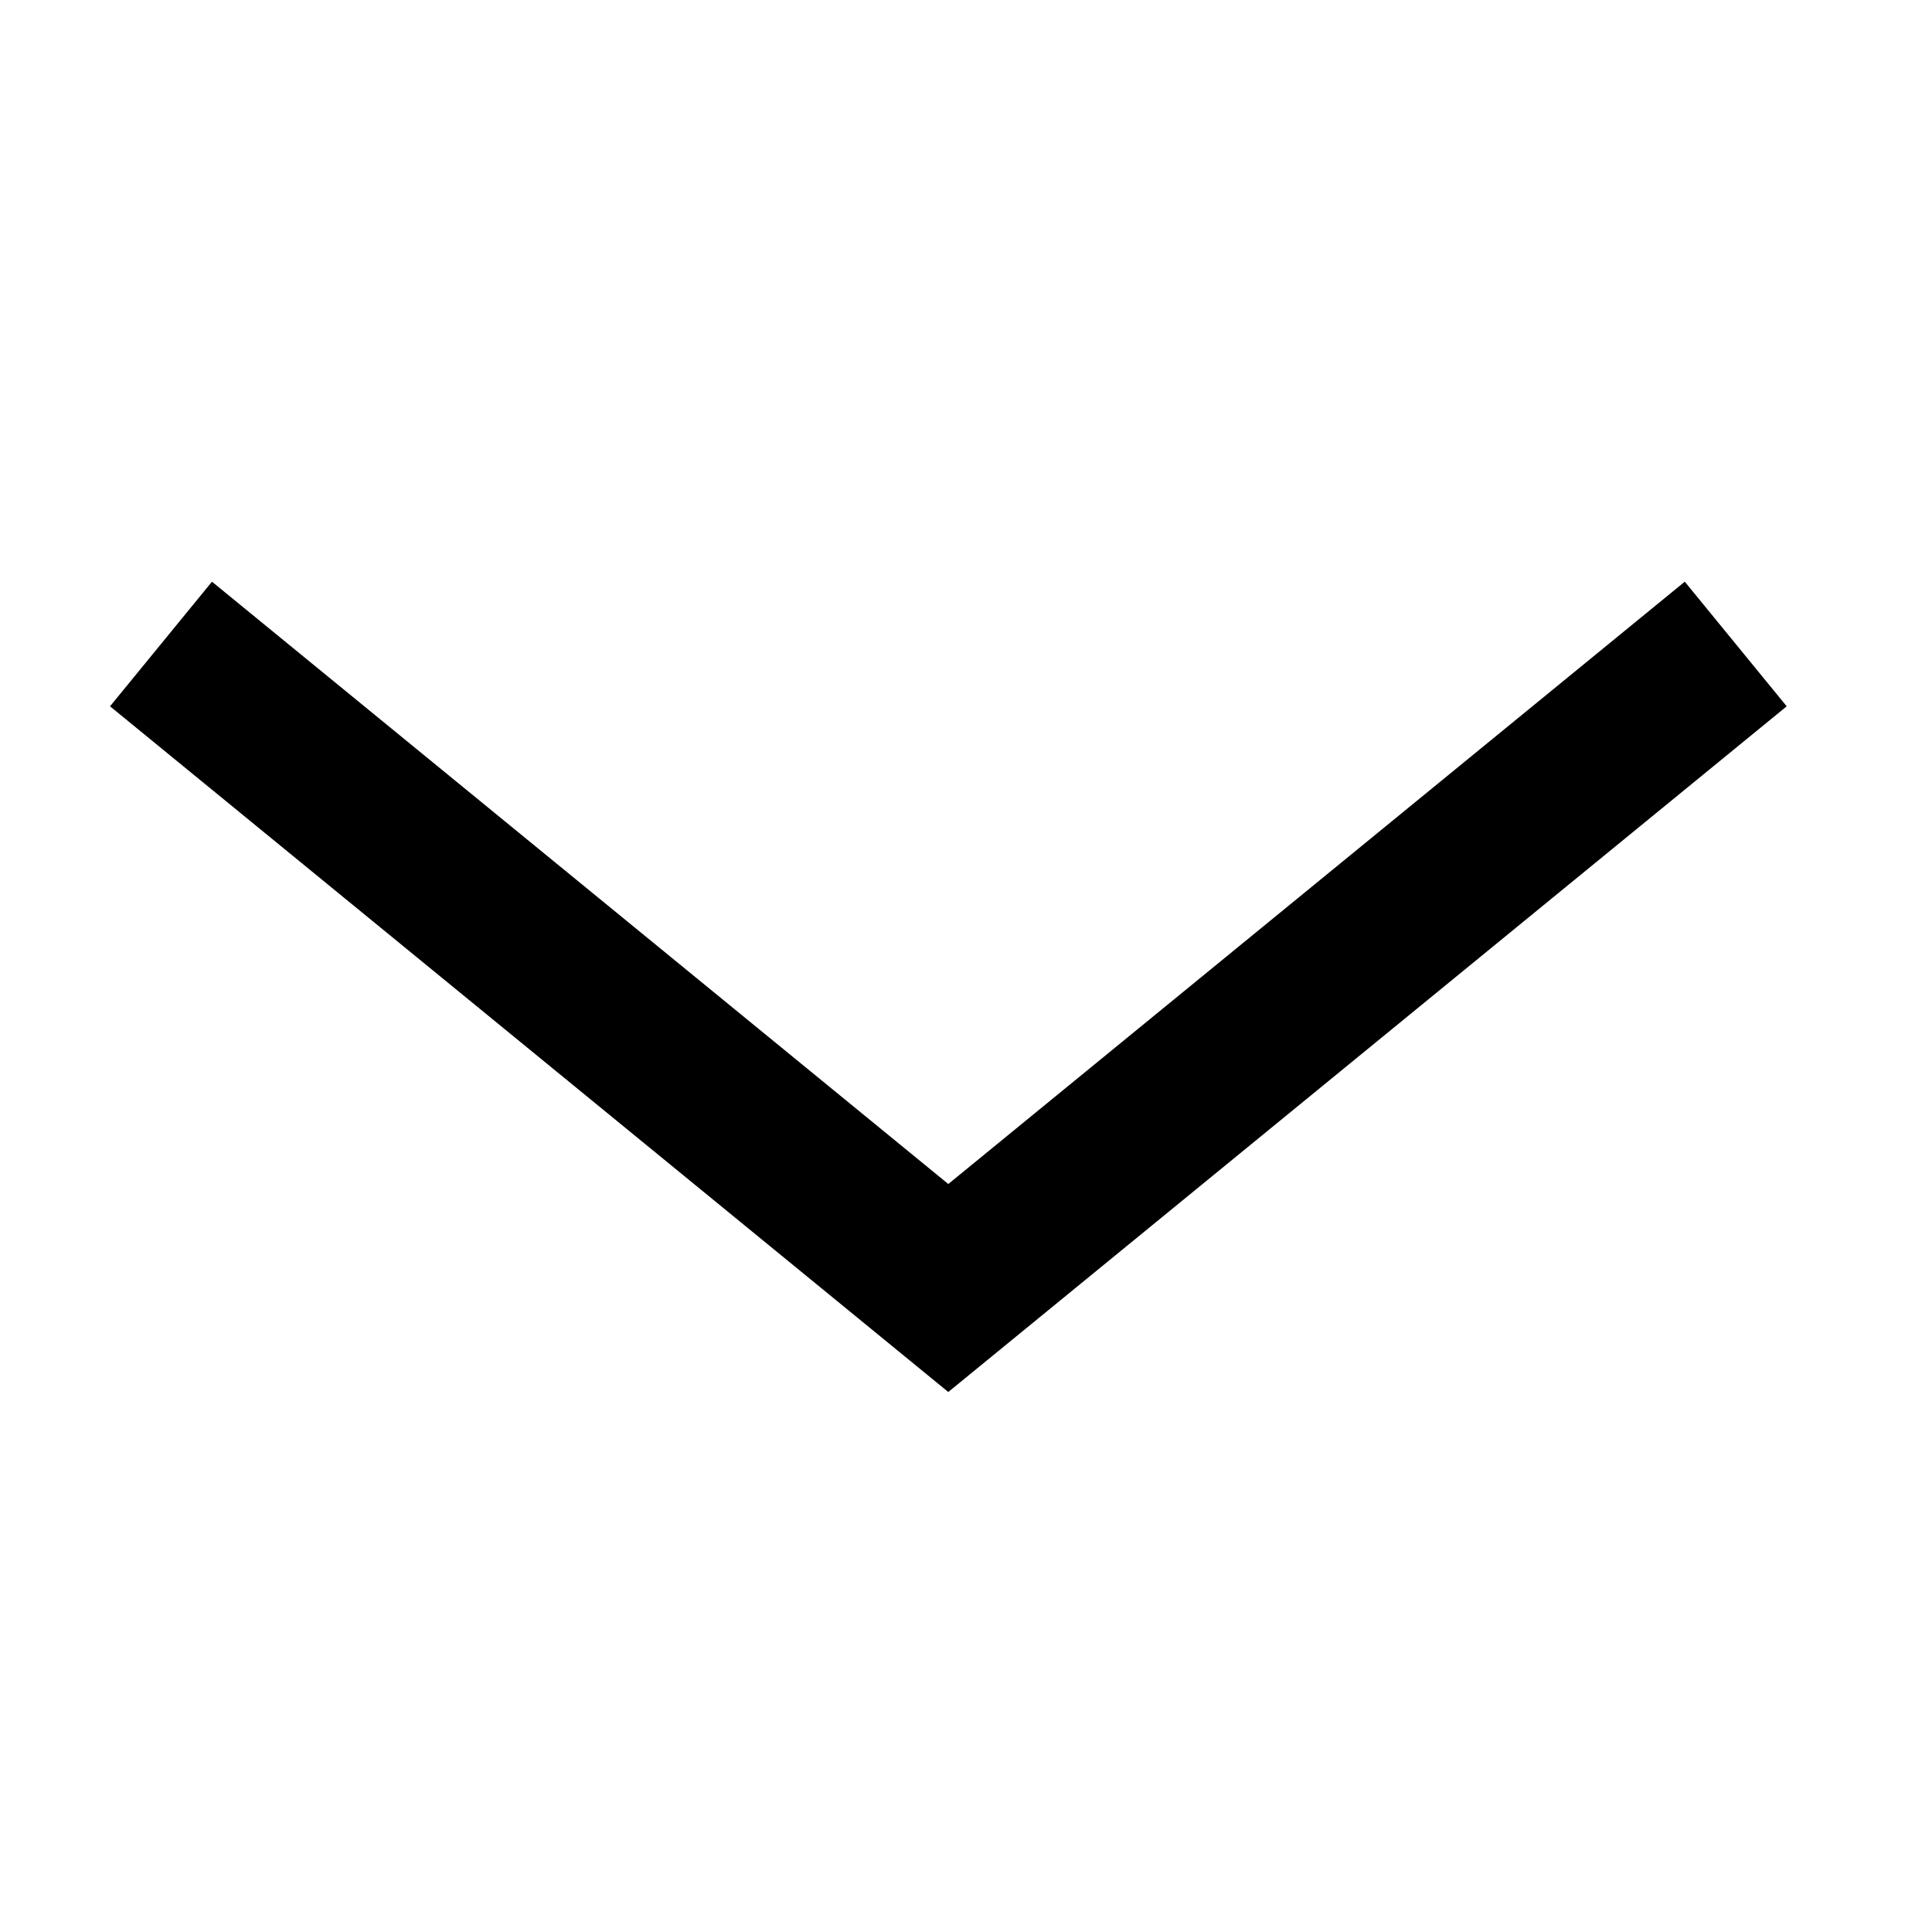
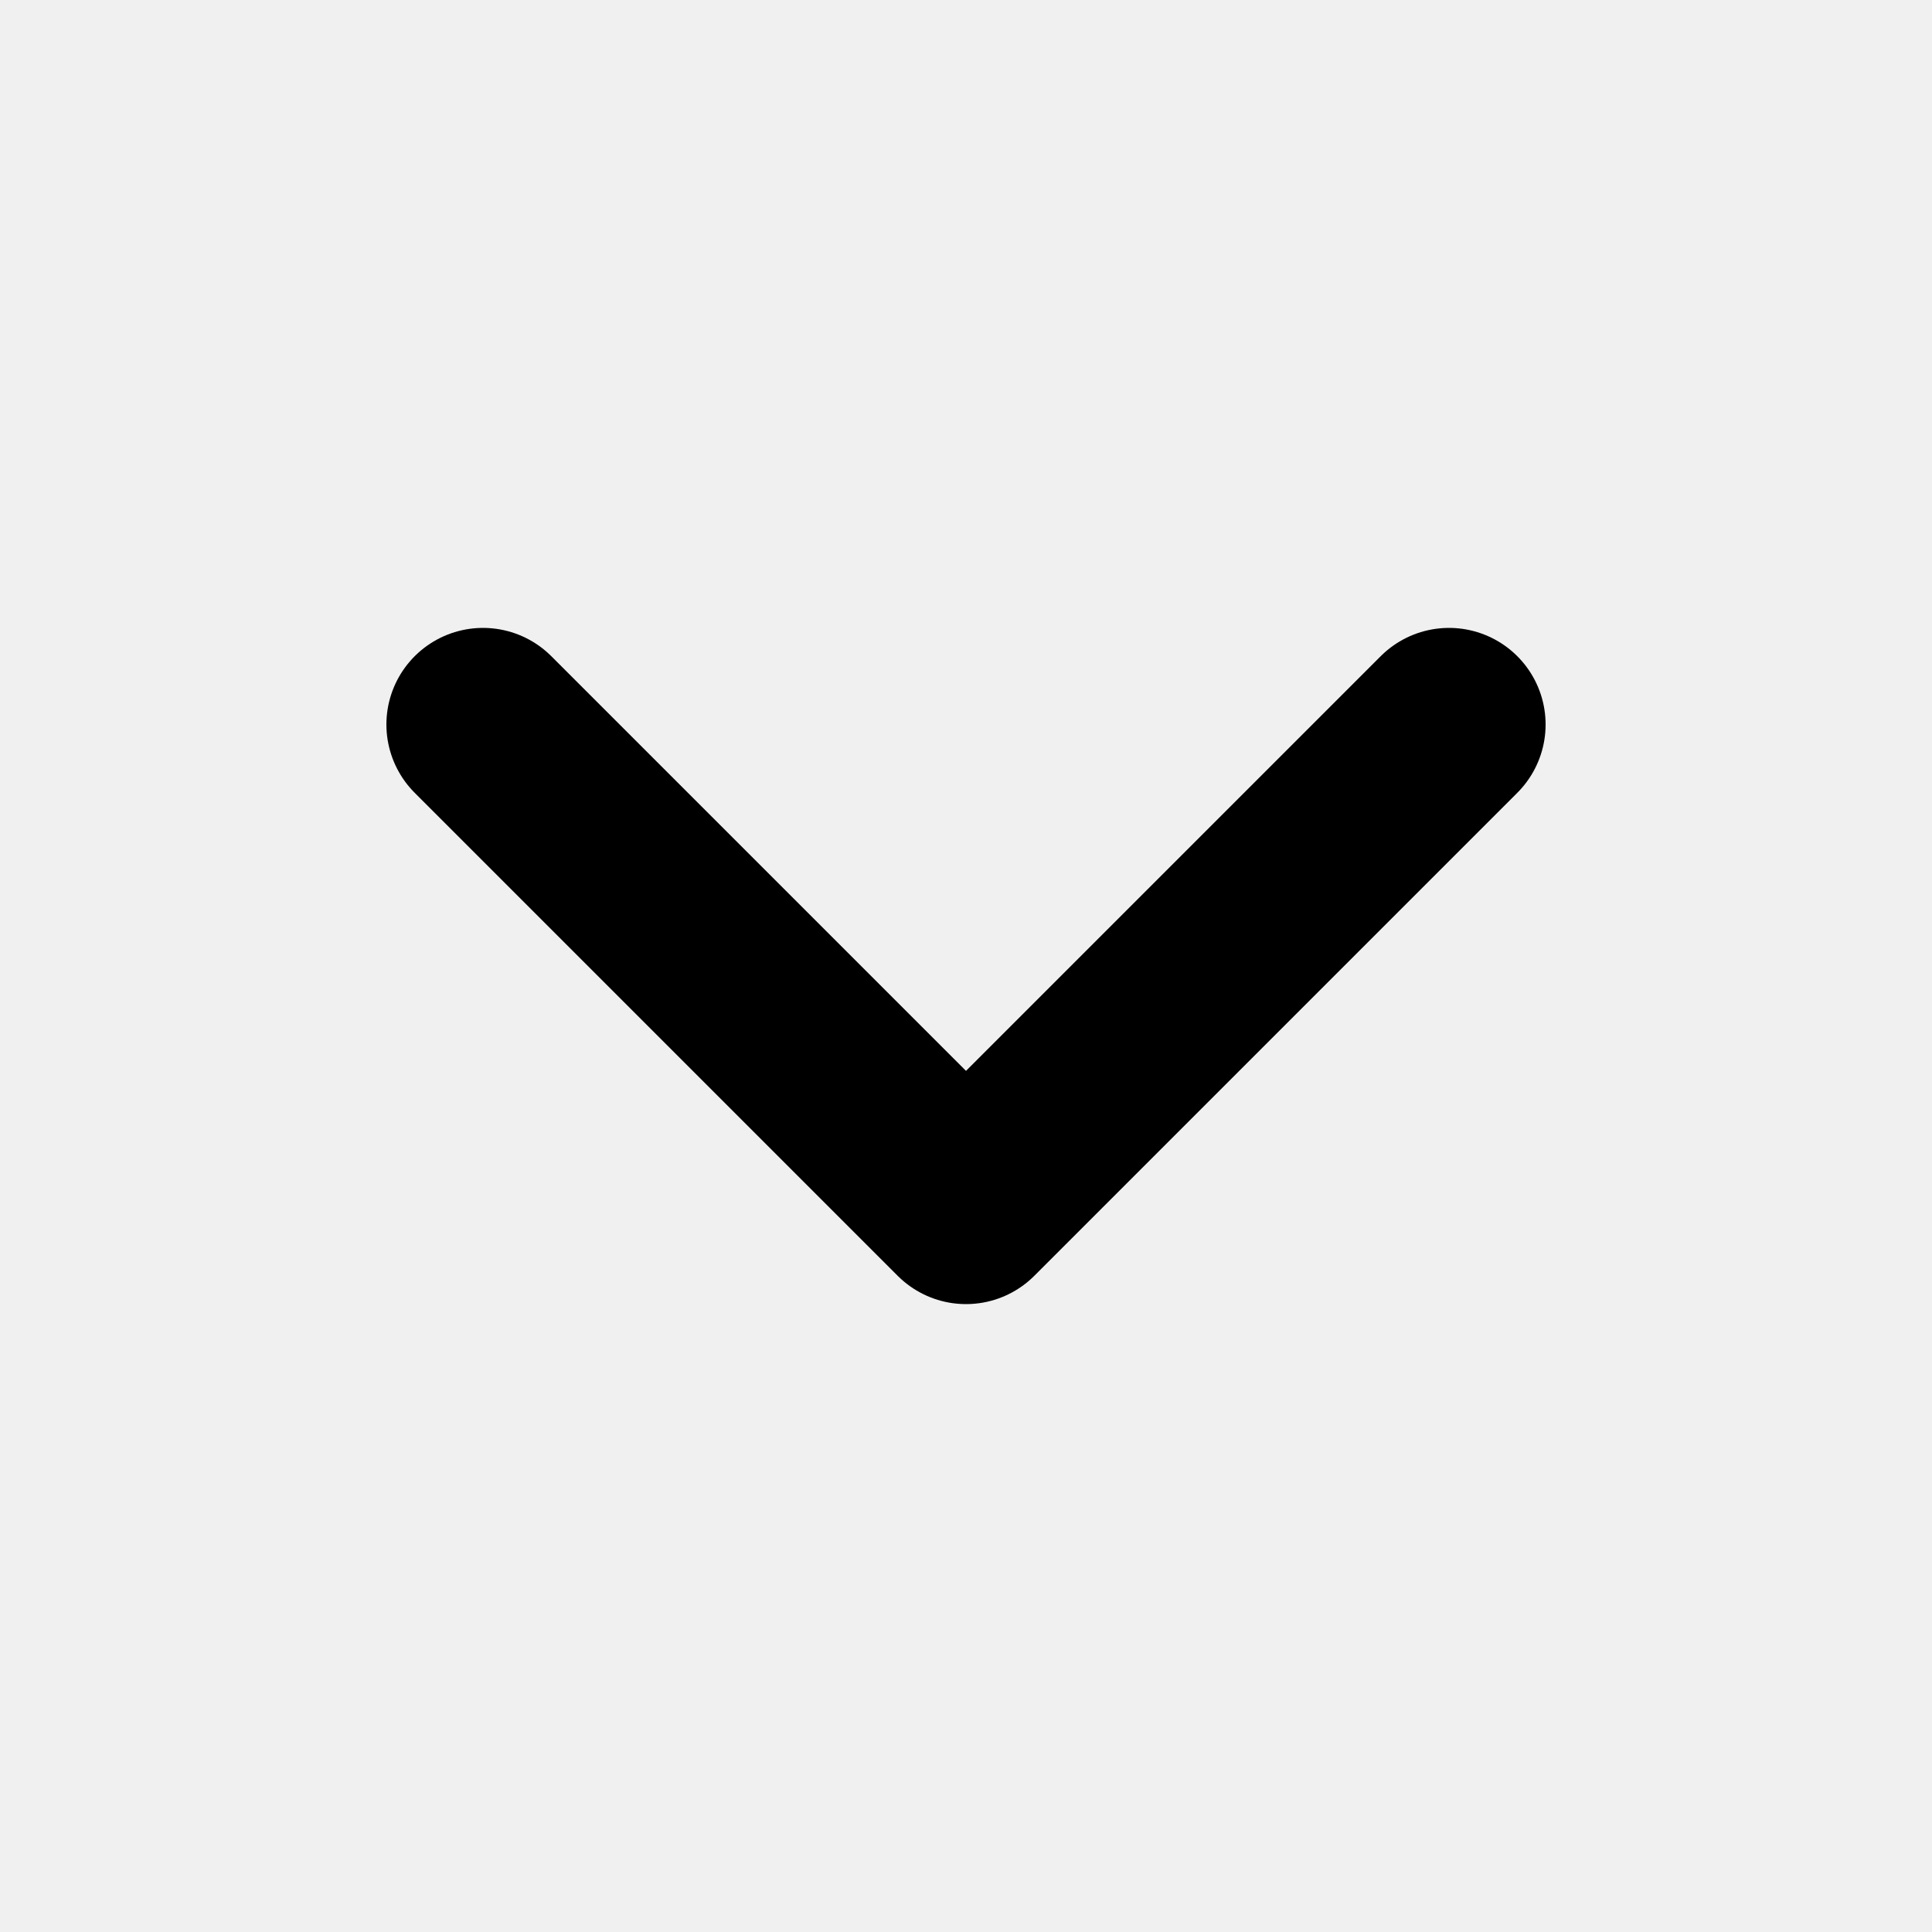
- <svg xmlns="http://www.w3.org/2000/svg" width="12" height="12" viewBox="0 0 12 12" fill="none">
-   <rect width="12" height="12" fill="white" />
-   <path d="M1 4L5.89 8L10.781 4" stroke="black" />
+ <svg xmlns="http://www.w3.org/2000/svg" width="20" height="20" viewBox="0 0 20 20" fill="none">
+   <path d="M5 7.5L10 12.5L15 7.5" stroke="black" stroke-width="2" stroke-linecap="round" stroke-linejoin="round" />
</svg>
